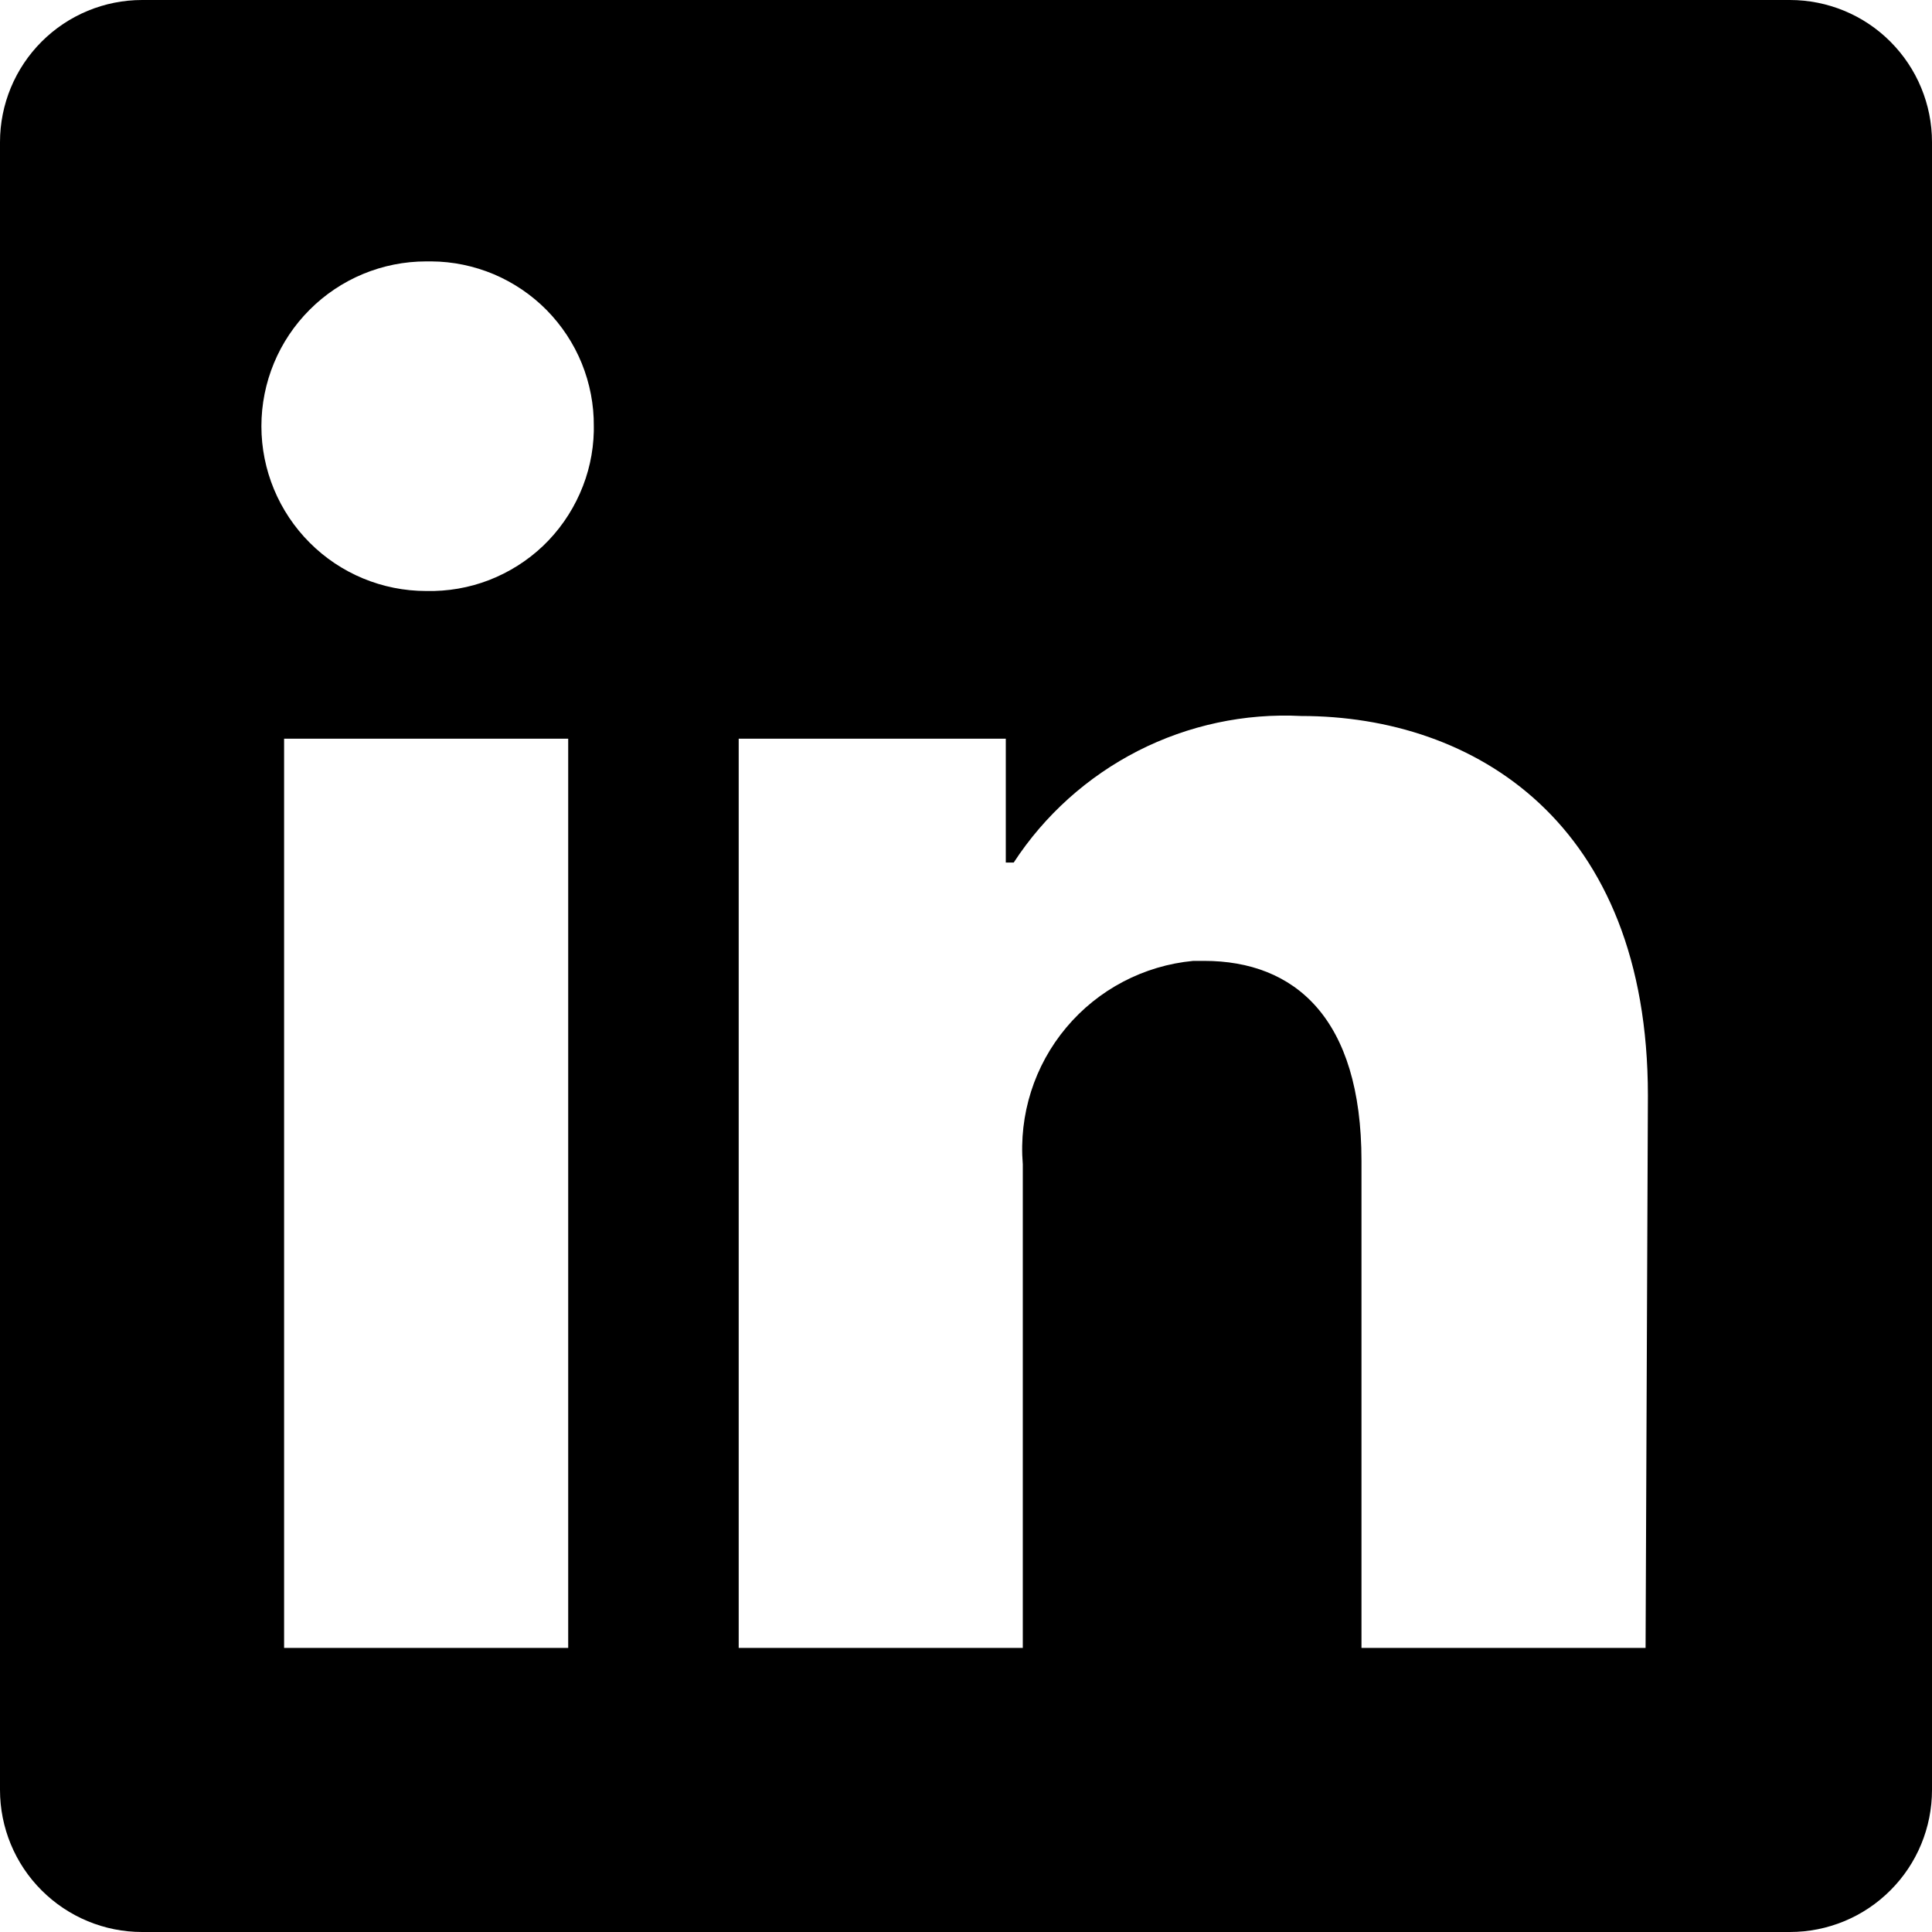
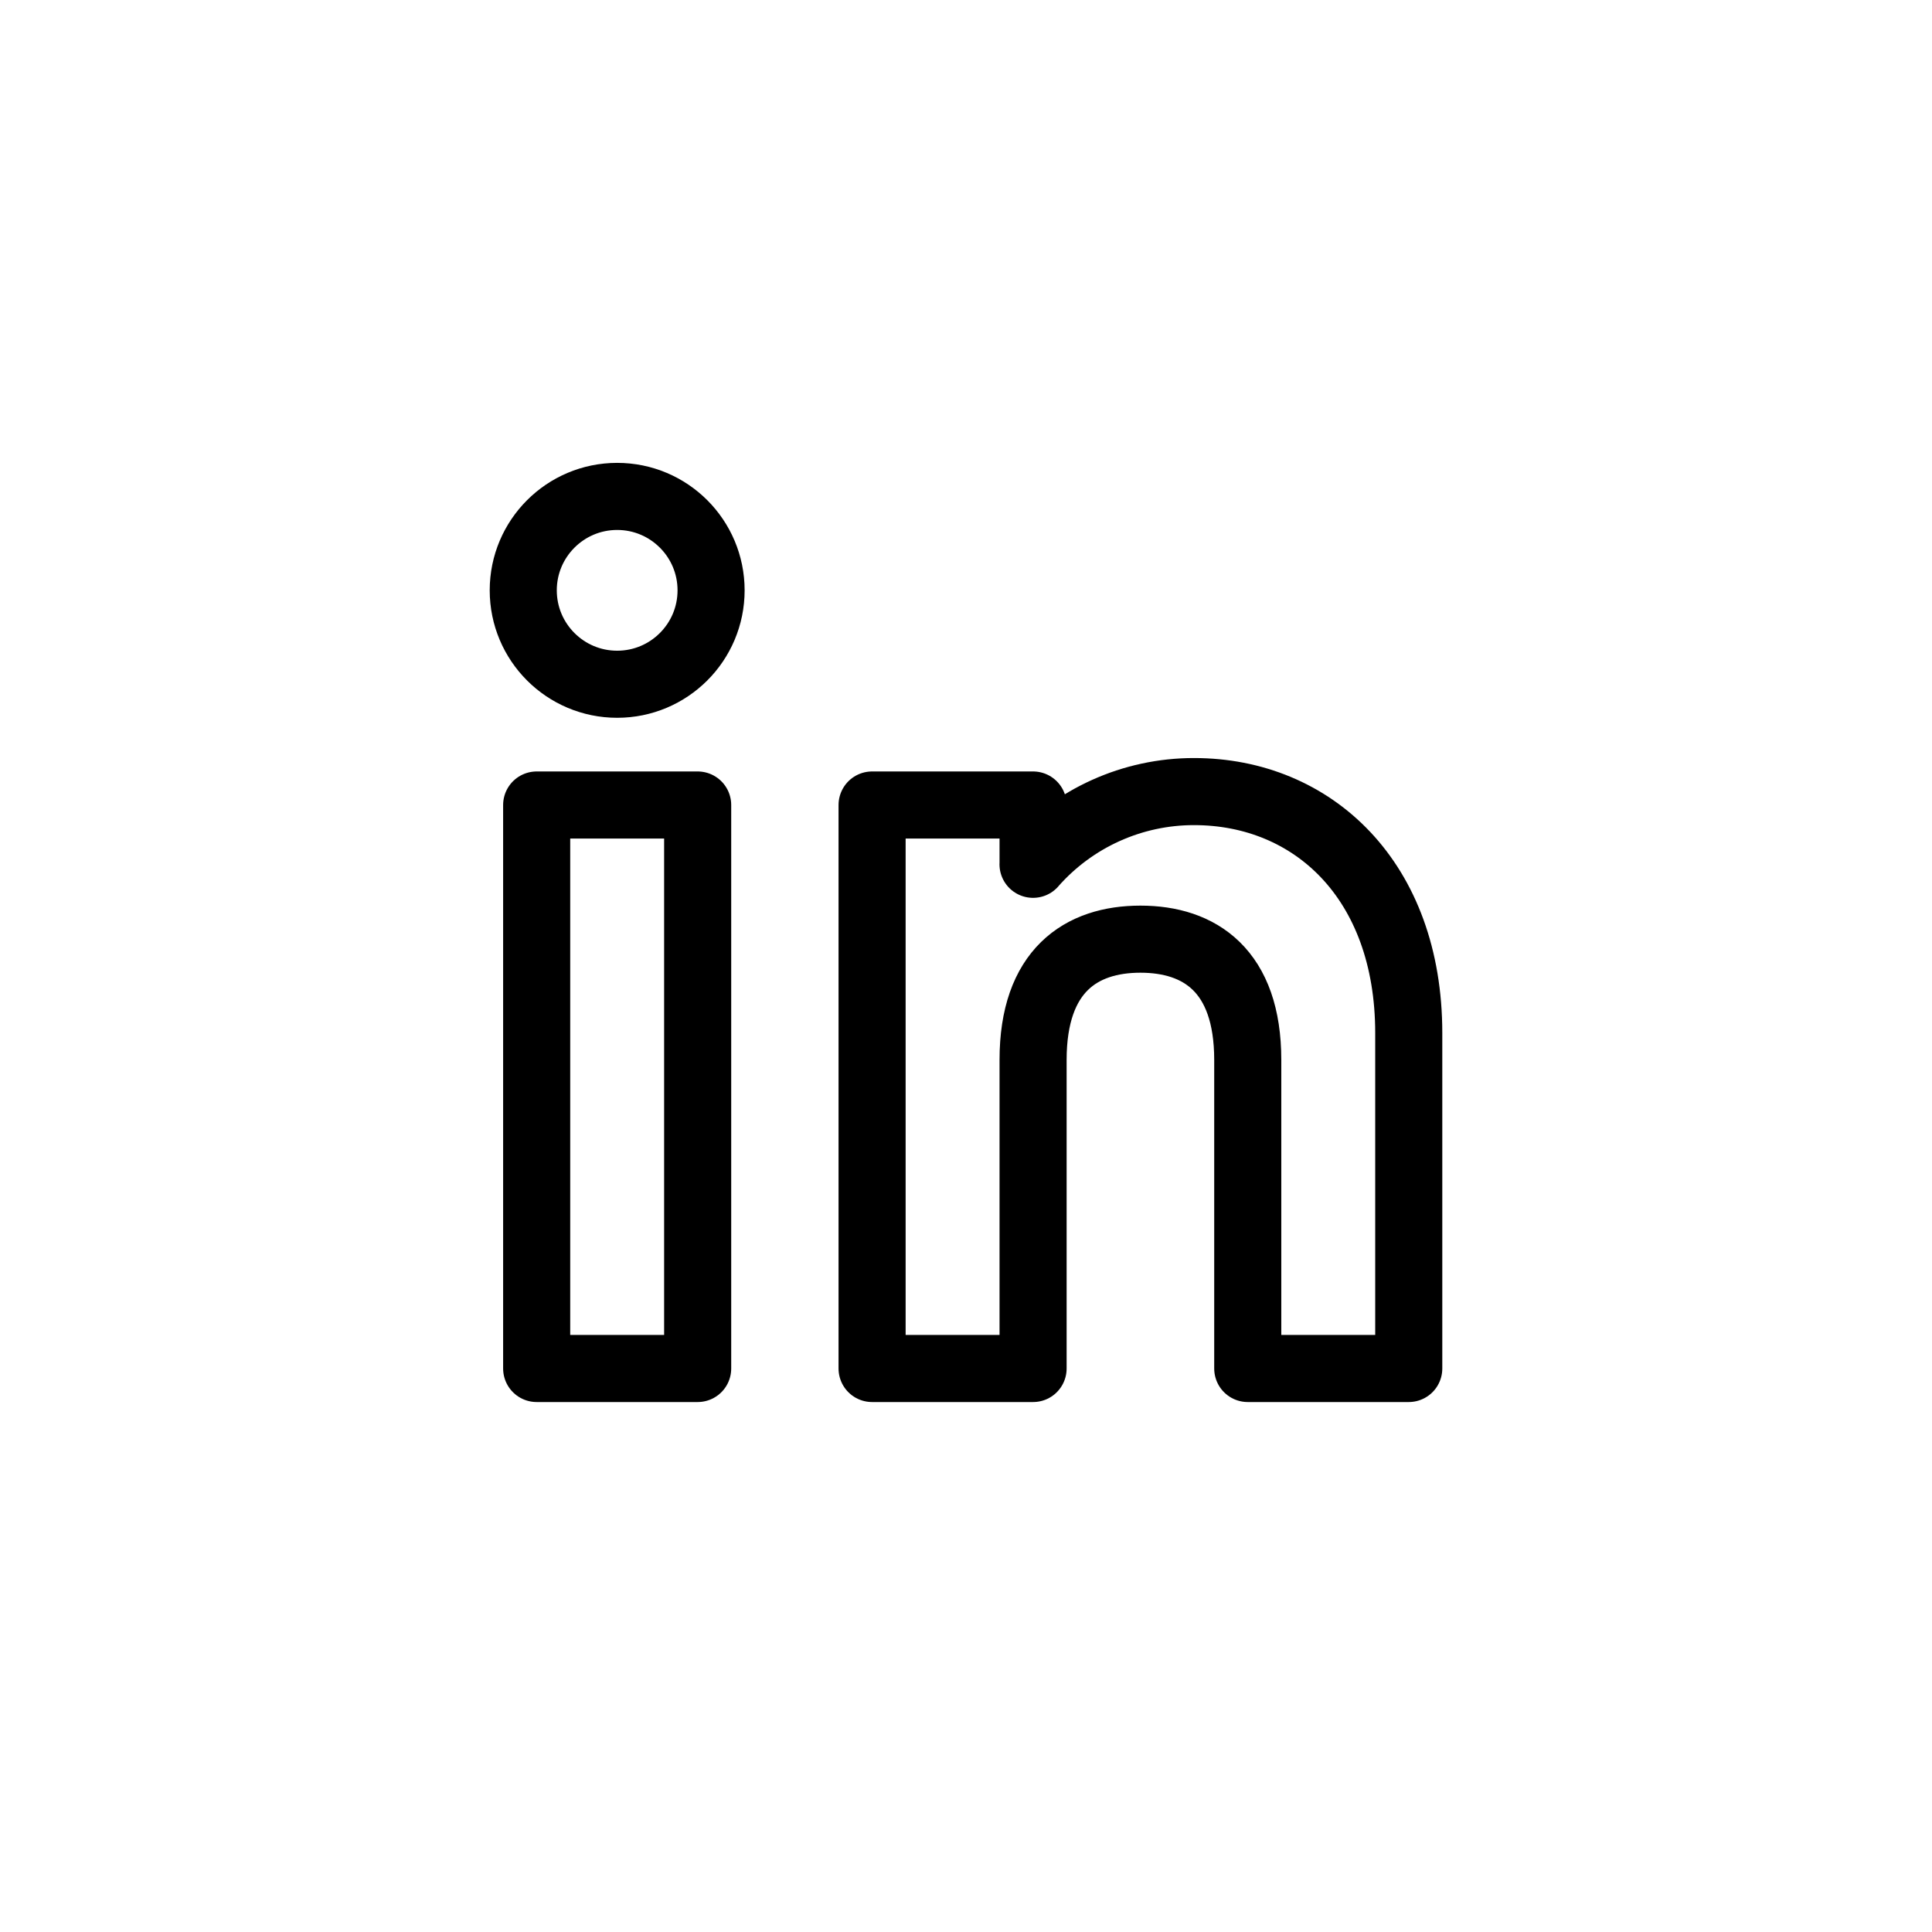
- <svg xmlns="http://www.w3.org/2000/svg" width="20" height="20" viewBox="0 0 20 20" fill="none">
-   <path d="M20 1.471V18.529C20 18.919 19.845 19.294 19.569 19.569C19.294 19.845 18.919 20 18.529 20H1.471C1.081 20 0.707 19.845 0.431 19.569C0.155 19.294 0 18.919 0 18.529L0 1.471C0 1.081 0.155 0.707 0.431 0.431C0.707 0.155 1.081 0 1.471 0L18.529 0C18.919 0 19.294 0.155 19.569 0.431C19.845 0.707 20 1.081 20 1.471V1.471ZM5.882 7.647H2.941V17.059H5.882V7.647ZM6.147 4.412C6.149 4.189 6.106 3.969 6.023 3.763C5.939 3.556 5.815 3.369 5.659 3.21C5.503 3.052 5.317 2.926 5.112 2.839C4.907 2.753 4.687 2.707 4.465 2.706H4.412C3.959 2.706 3.525 2.886 3.206 3.206C2.886 3.525 2.706 3.959 2.706 4.412C2.706 4.864 2.886 5.298 3.206 5.618C3.525 5.938 3.959 6.118 4.412 6.118V6.118C4.634 6.123 4.856 6.085 5.063 6.005C5.271 5.924 5.461 5.804 5.622 5.651C5.783 5.497 5.912 5.313 6.002 5.11C6.093 4.906 6.142 4.687 6.147 4.465V4.412ZM17.059 11.341C17.059 8.512 15.259 7.412 13.471 7.412C12.885 7.382 12.302 7.507 11.78 7.773C11.258 8.04 10.814 8.438 10.494 8.929H10.412V7.647H7.647V17.059H10.588V12.053C10.546 11.54 10.707 11.031 11.038 10.637C11.368 10.243 11.841 9.995 12.353 9.947H12.465C13.4 9.947 14.094 10.535 14.094 12.018V17.059H17.035L17.059 11.341Z" fill="currentColor" />
+ <svg xmlns="http://www.w3.org/2000/svg" viewBox="0 0 72 72">
+   <g fill="none" stroke="currentColor" stroke-width="2.5">
+     <g stroke-linecap="round" stroke-linejoin="round">
+       <path d="m20 30h6v21h-6z" />
+       <circle cx="23" cy="22" r="3.5" />
+       <path d="m42.5 35c-2.209 0-4 1.168-4 4.5v11.5h-6v-21h6v2.21h-.002a7.981 7.981 0 0 1 6.002-2.71c4.418 0 8 3.3 8 9v12.5h-6v-11.5c0-3.332-1.791-4.5-4-4.5" />
+     </g>
+   </g>
</svg>
